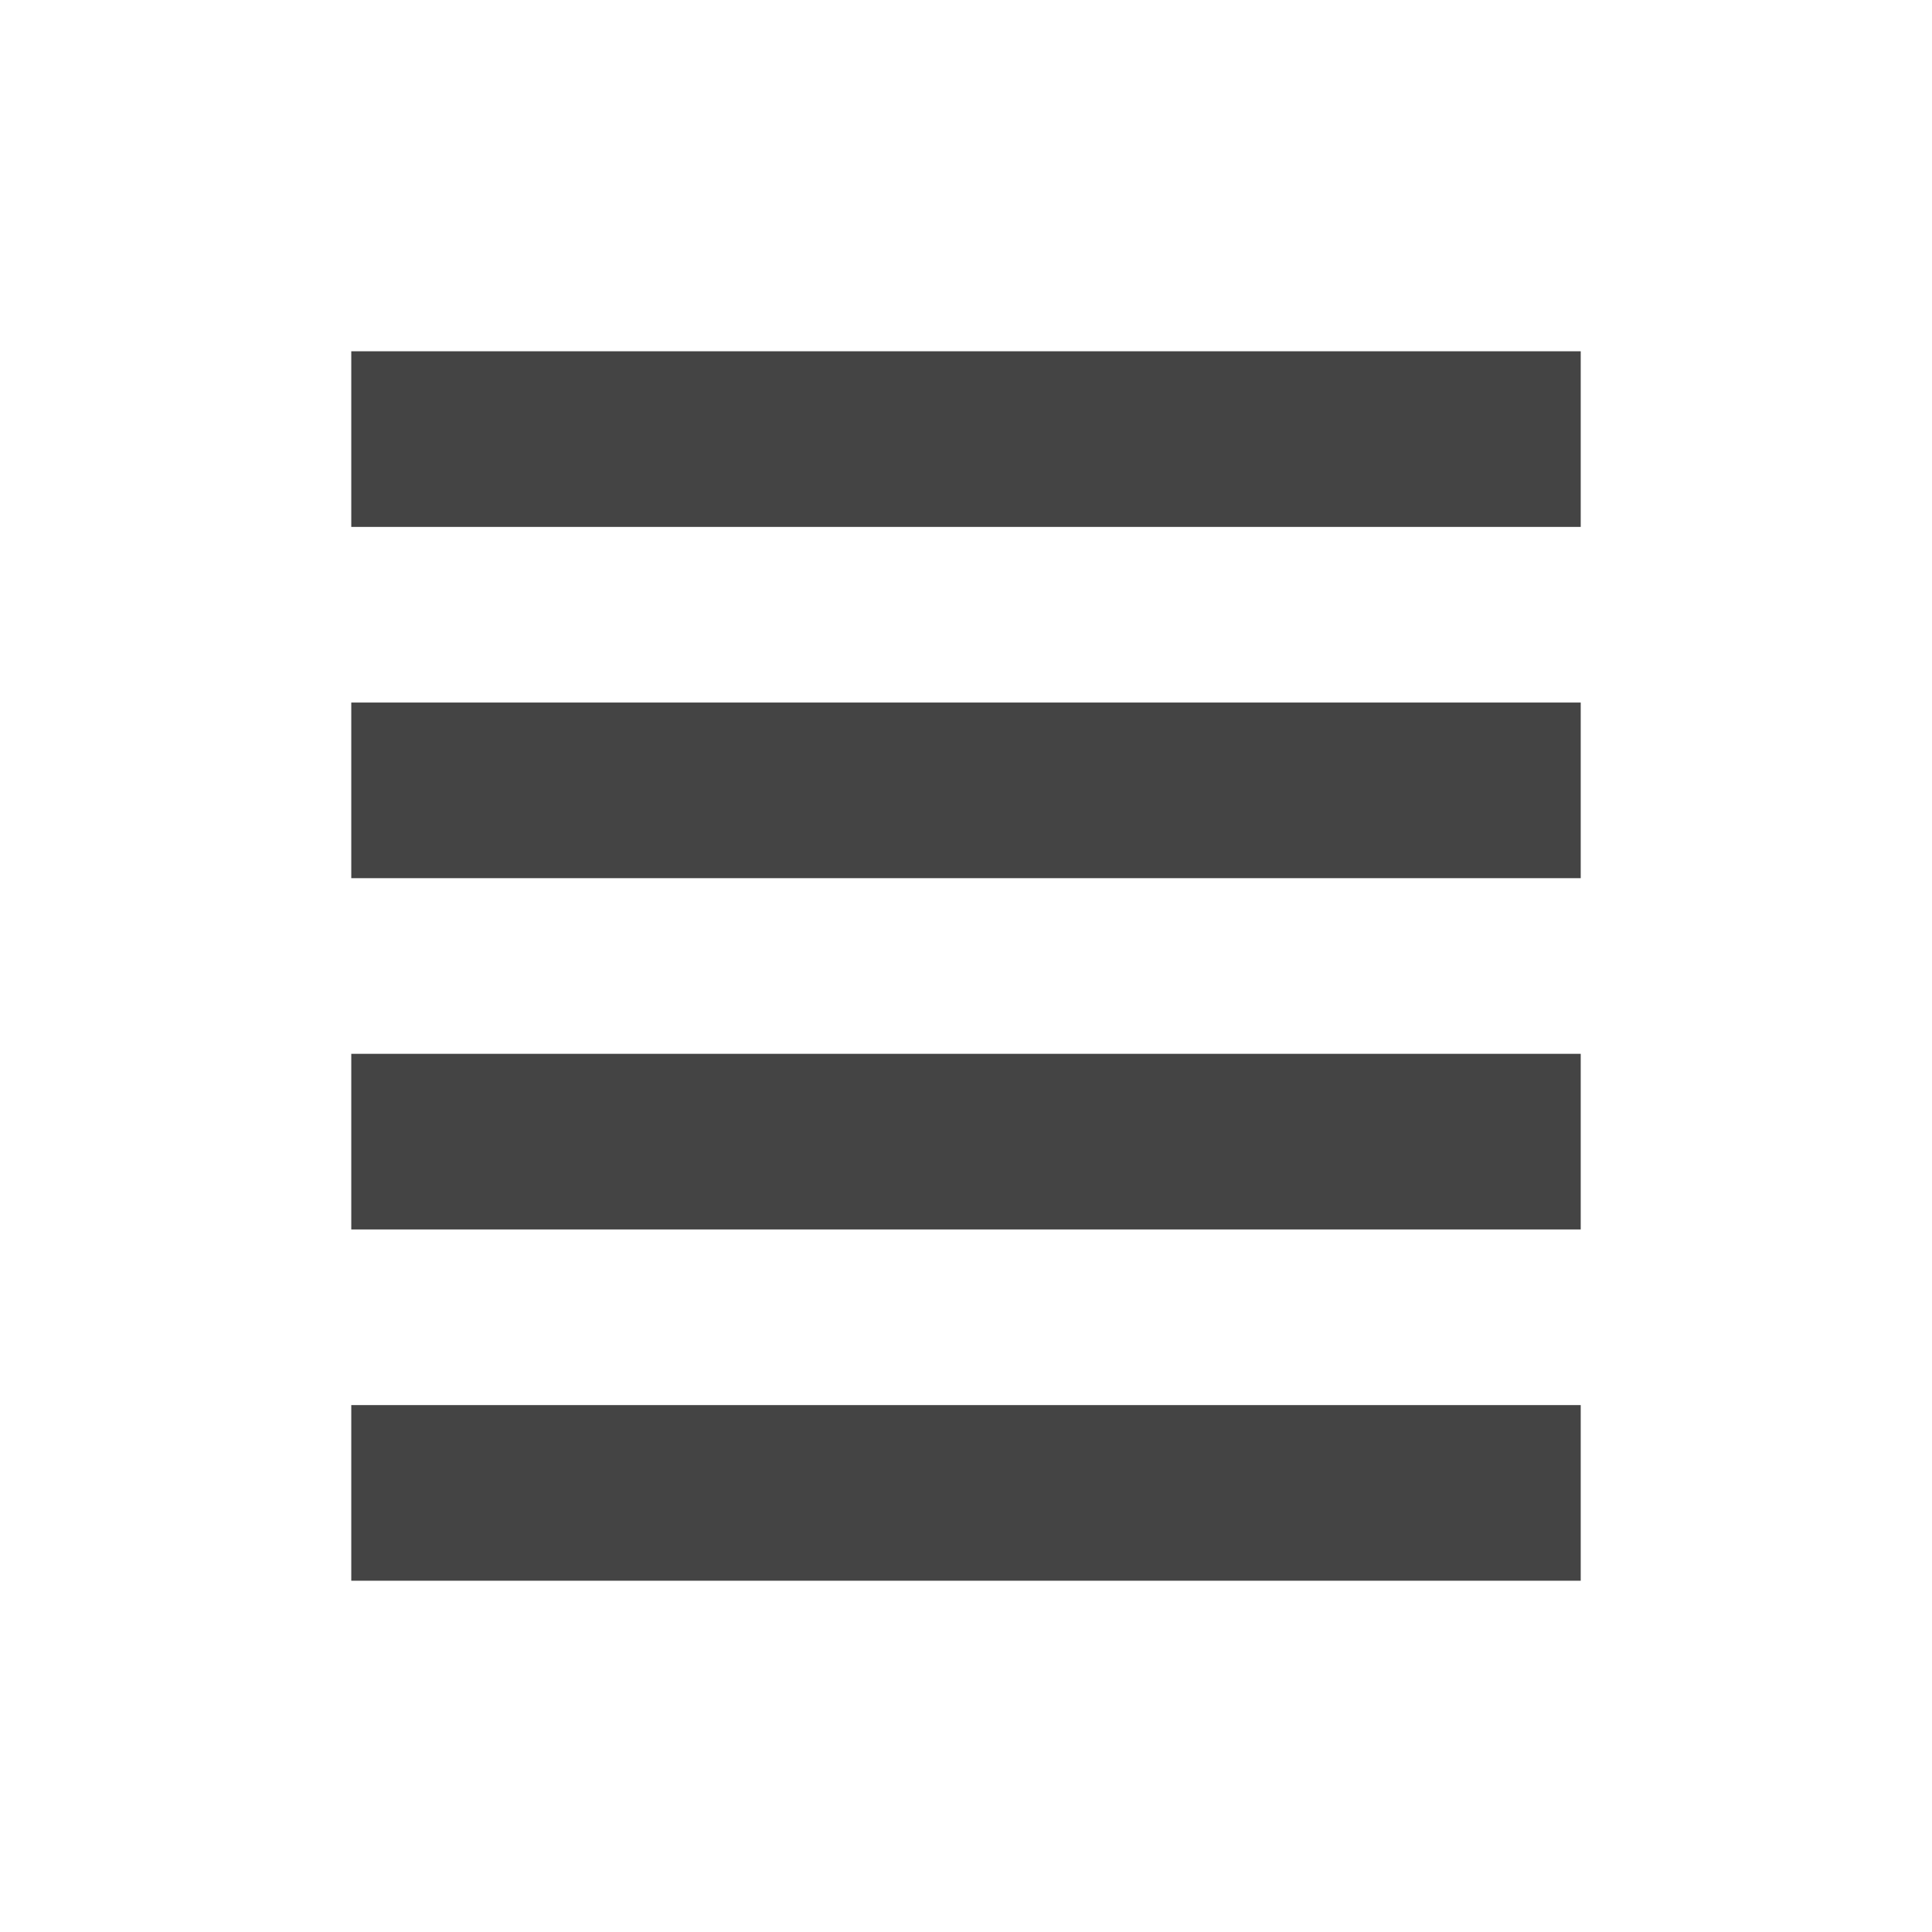
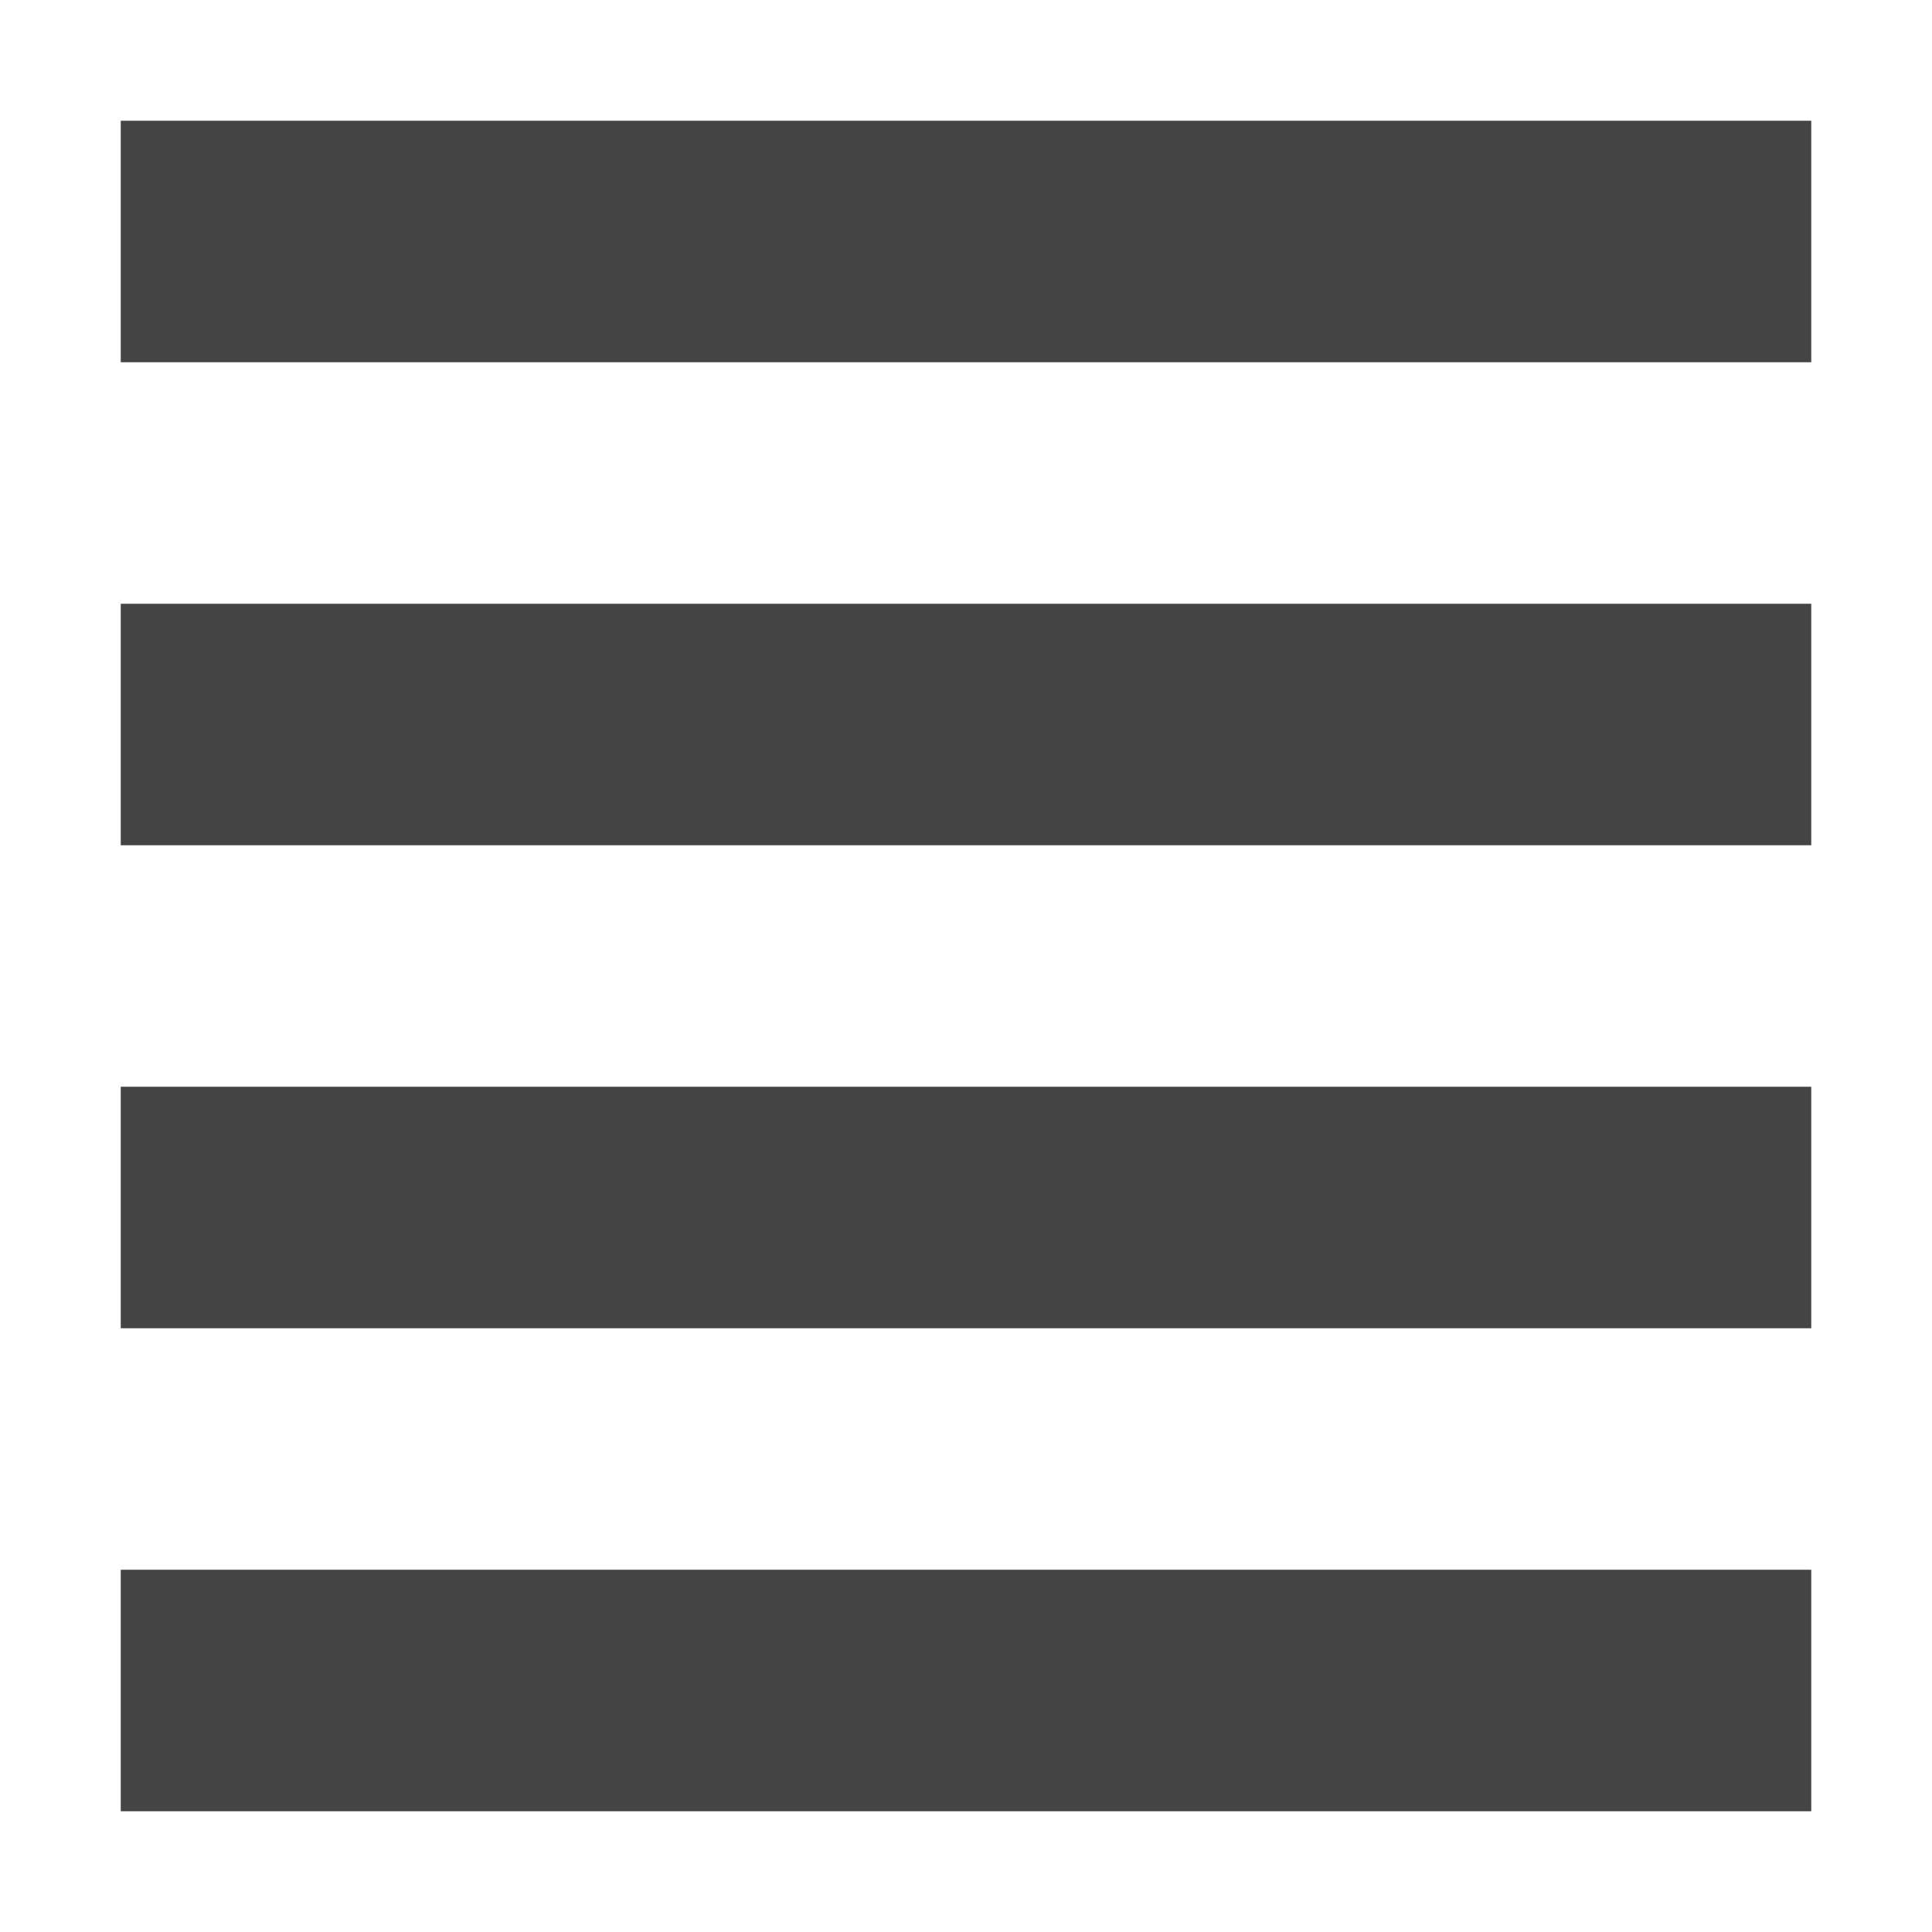
- <svg xmlns="http://www.w3.org/2000/svg" width="22" height="22" version="1.1">
-   <defs>
-     <style id="current-color-scheme" type="text/css">
-    .ColorScheme-Text { color:#444444; } .ColorScheme-Highlight { color:#4285f4; } .ColorScheme-NeutralText { color:#ff9800; } .ColorScheme-PositiveText { color:#4caf50; } .ColorScheme-NegativeText { color:#f44336; }
-   </style>
-   </defs>
-   <g transform="translate(3,3)">
-     <path style="fill:currentColor" class="ColorScheme-Text" d="M 1,1 V 3 H 15 V 1 Z M 1,5 V 7 H 15 V 5 Z M 1,9 V 11 H 15 V 9 Z M 1,13 V 15 H 15 V 13 Z" />
-   </g>
+ <svg xmlns="http://www.w3.org/2000/svg" width="16" height="16" version="1.1">
+   <path style="fill:#444444" d="M 1,1 H 15 V 3 H 1 Z" />
+   <path style="fill:#444444" d="M 1,5 H 15 V 7 H 1 Z" />
+   <path style="fill:#444444" d="M 1,9 H 15 V 11 H 1 Z" />
+   <path style="fill:#444444" d="M 1,13 H 15 V 15 H 1 Z" />
</svg>
